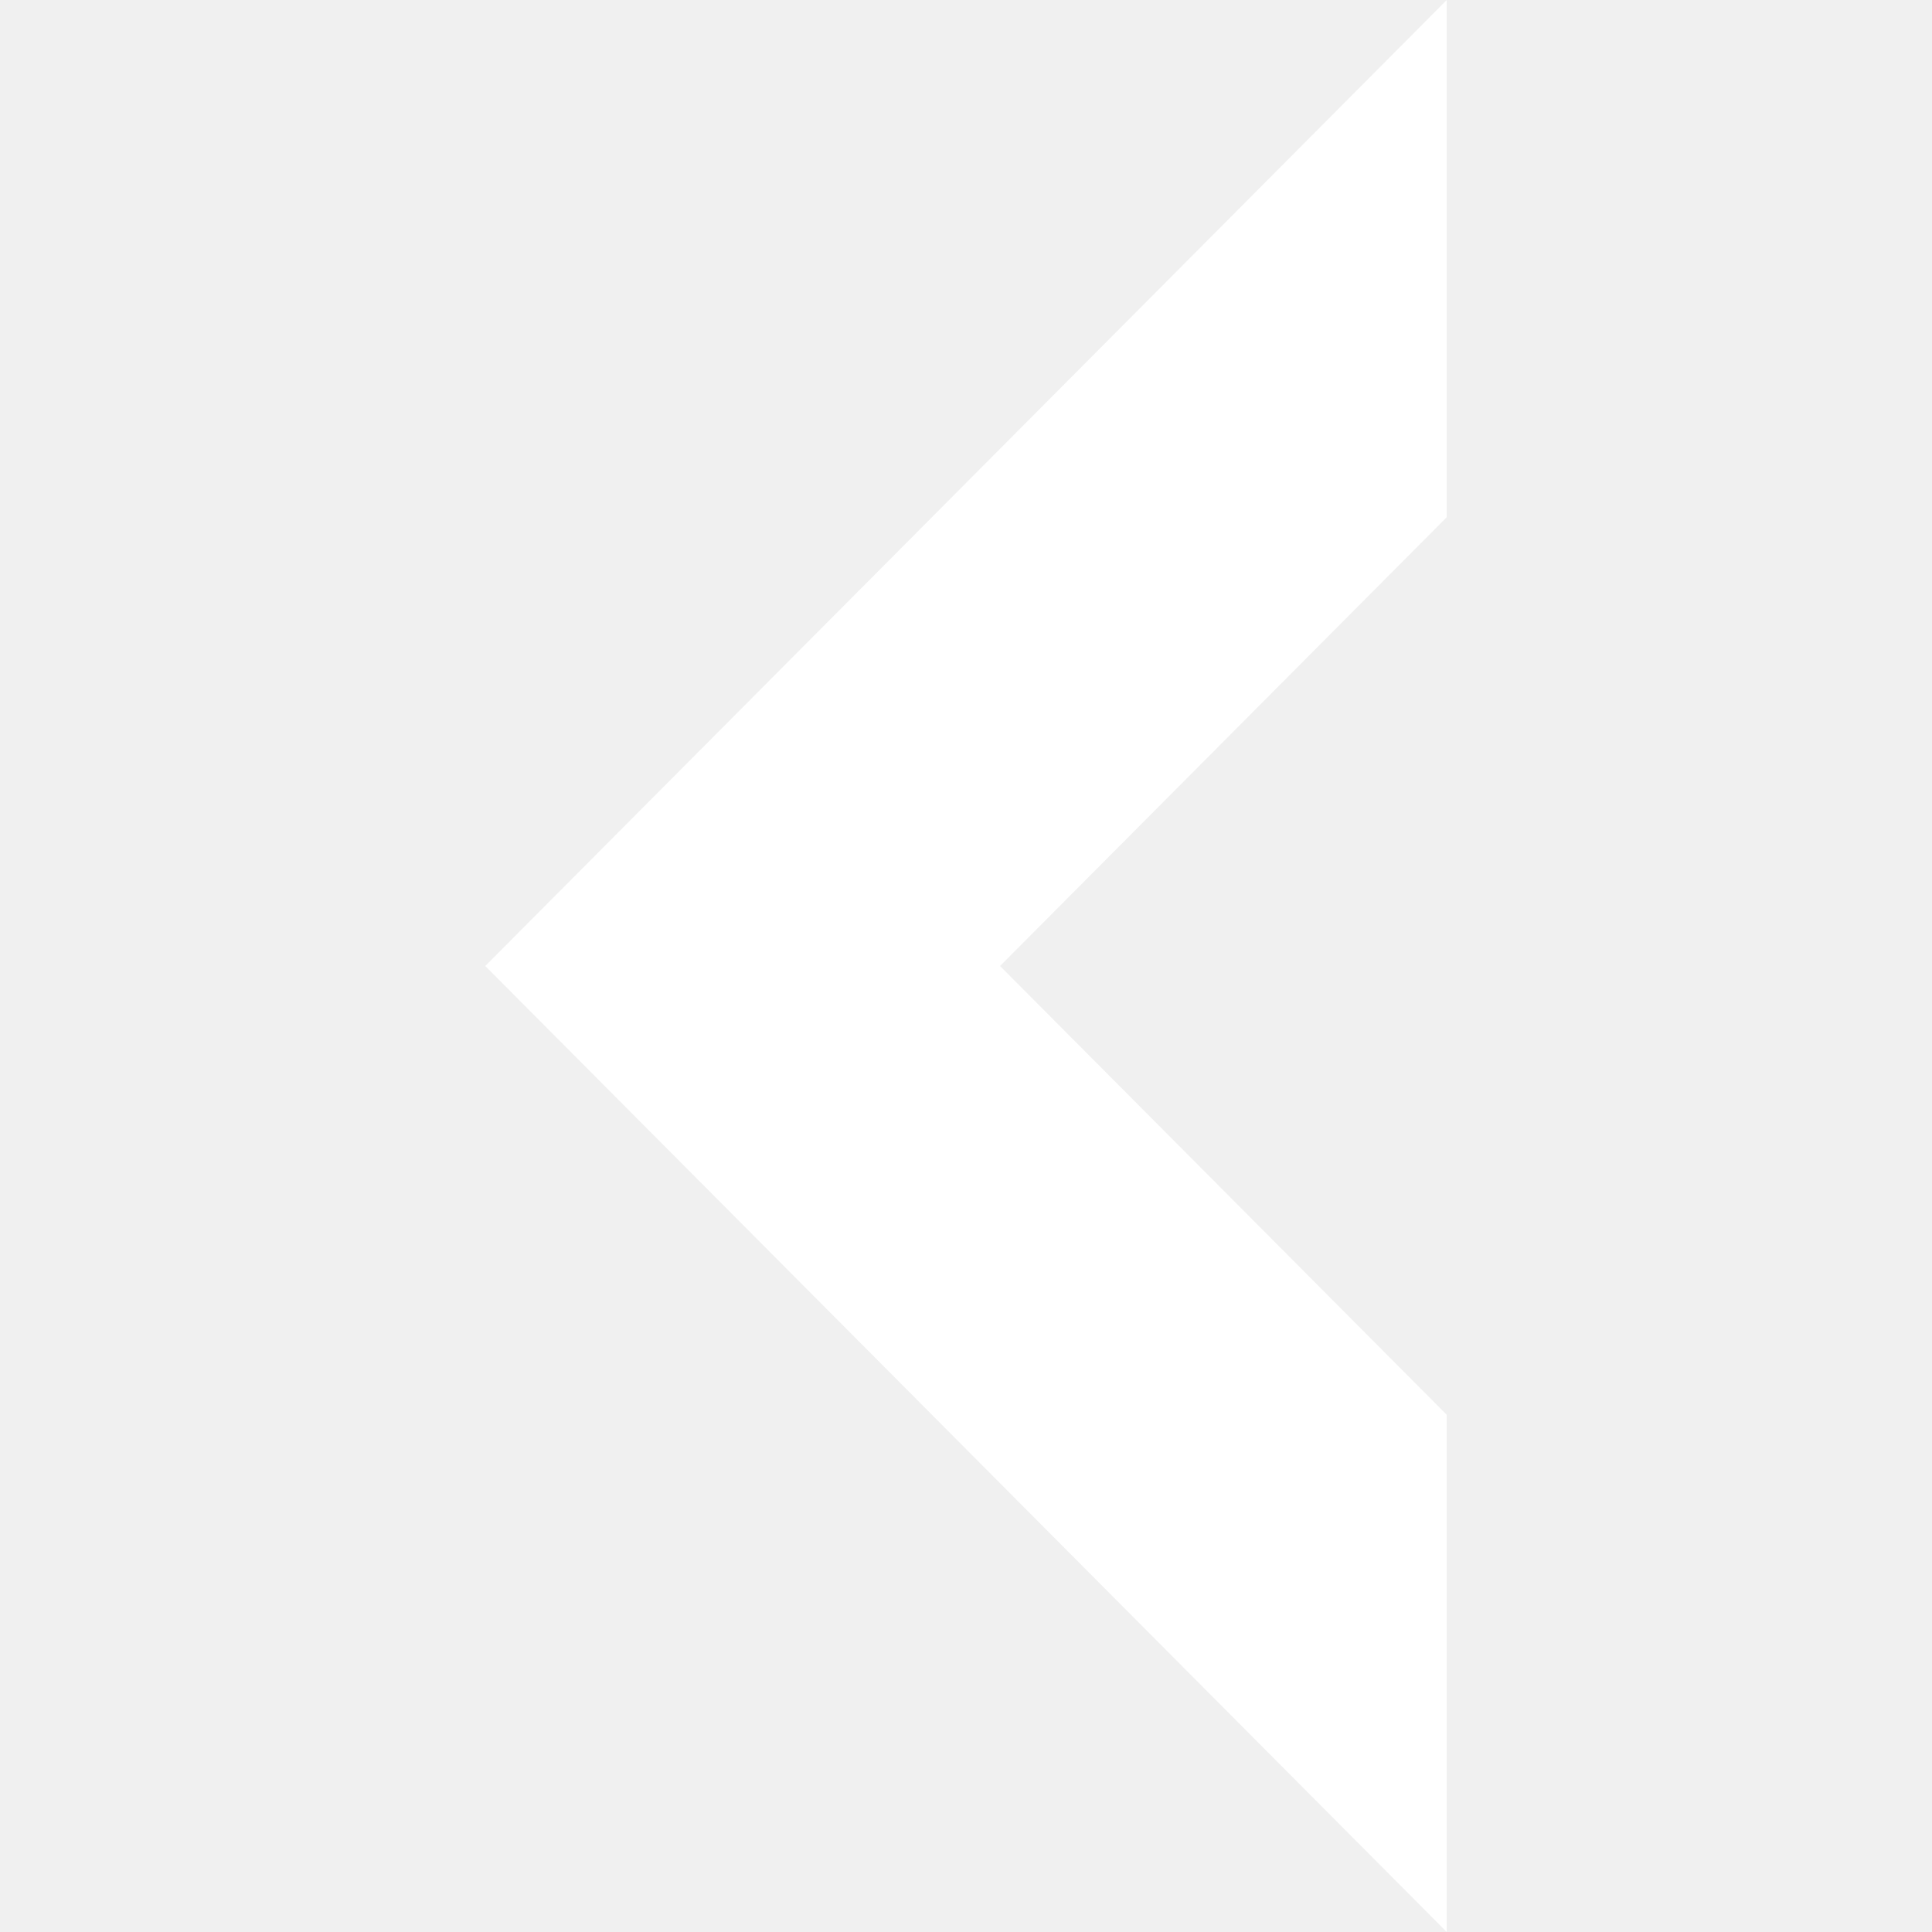
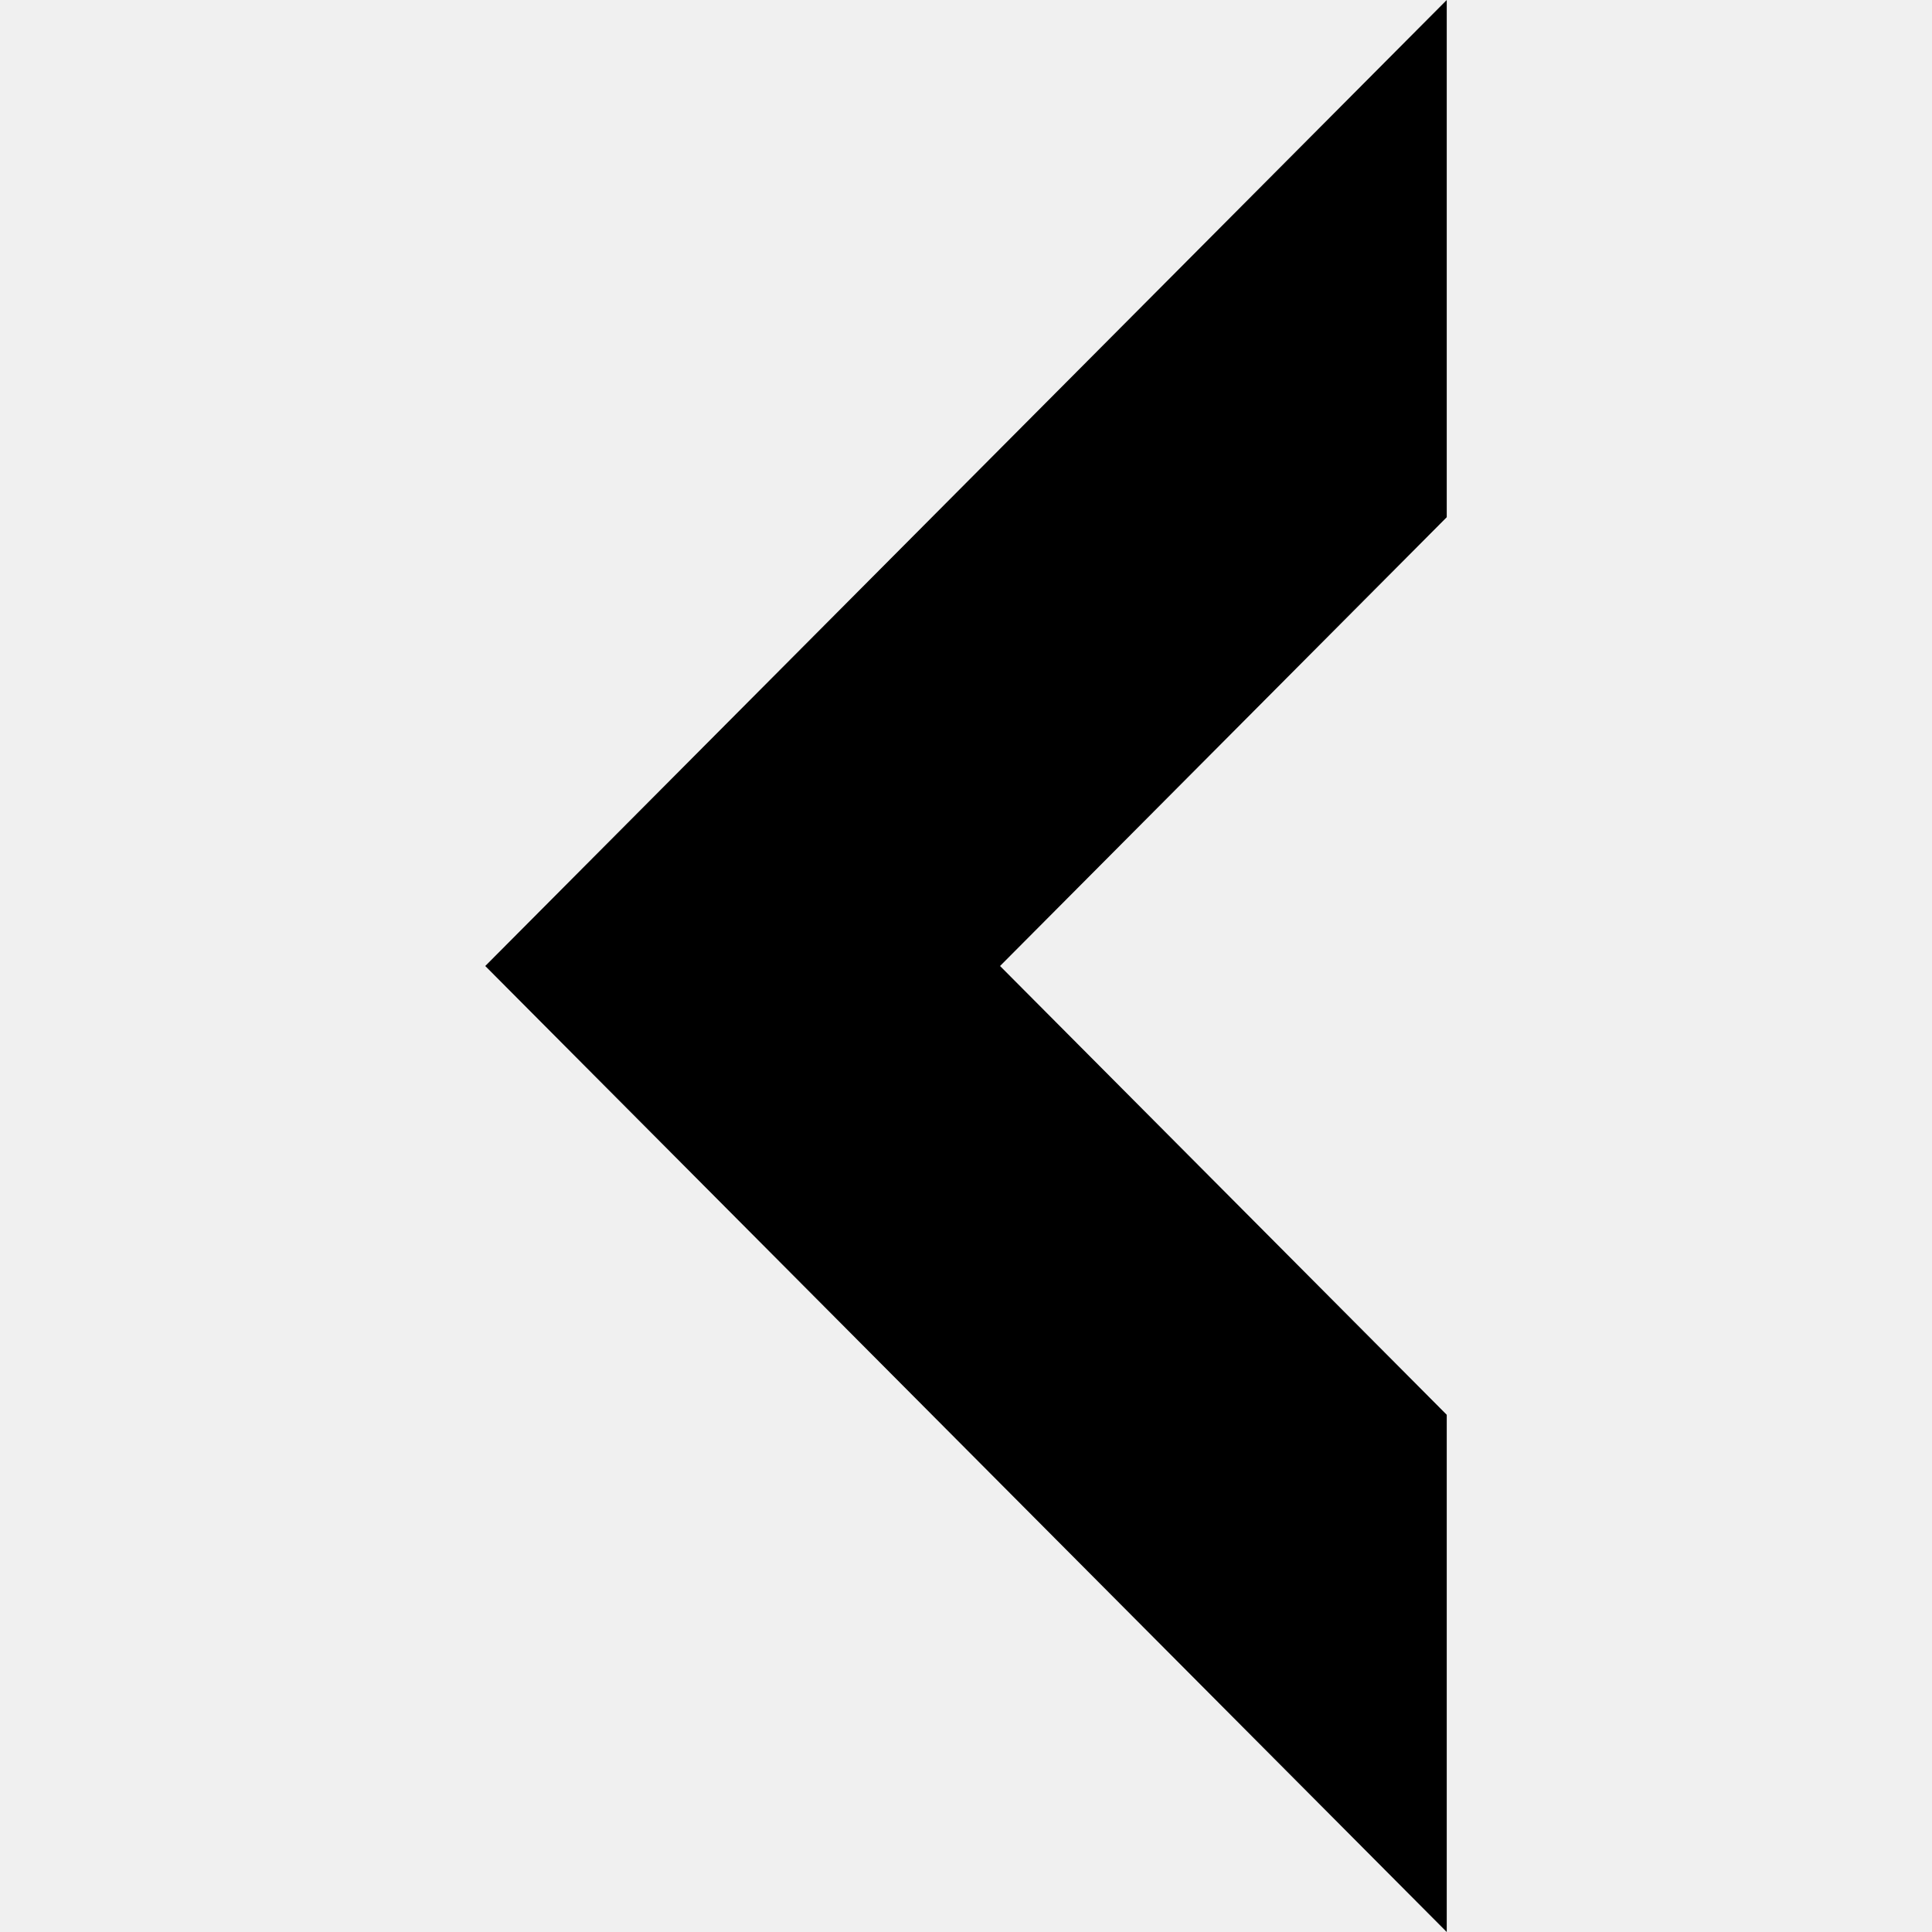
<svg xmlns="http://www.w3.org/2000/svg" width="100%" height="100%" viewBox="0 0 24 24" fill="currentColor">
  <g clip-path="url(#clip0_12_90)">
-     <path d="M17.972 24V17.575L12.423 12L17.972 6.425V1.43051e-06L6.028 12L17.972 24Z" fill="white" />
+     <path d="M17.972 24V17.575L12.423 12L17.972 6.425V1.43051e-06L6.028 12L17.972 24Z" fill="black" />
  </g>
  <defs>
    <clipPath id="clip0_12_90">
-       <rect width="24" height="24" fill="white" transform="matrix(-1 0 0 -1 24 24)" />
+       <rect width="24" height="24" fill="black" transform="matrix(-1 0 0 -1 24 24)" />
    </clipPath>
  </defs>
</svg>
